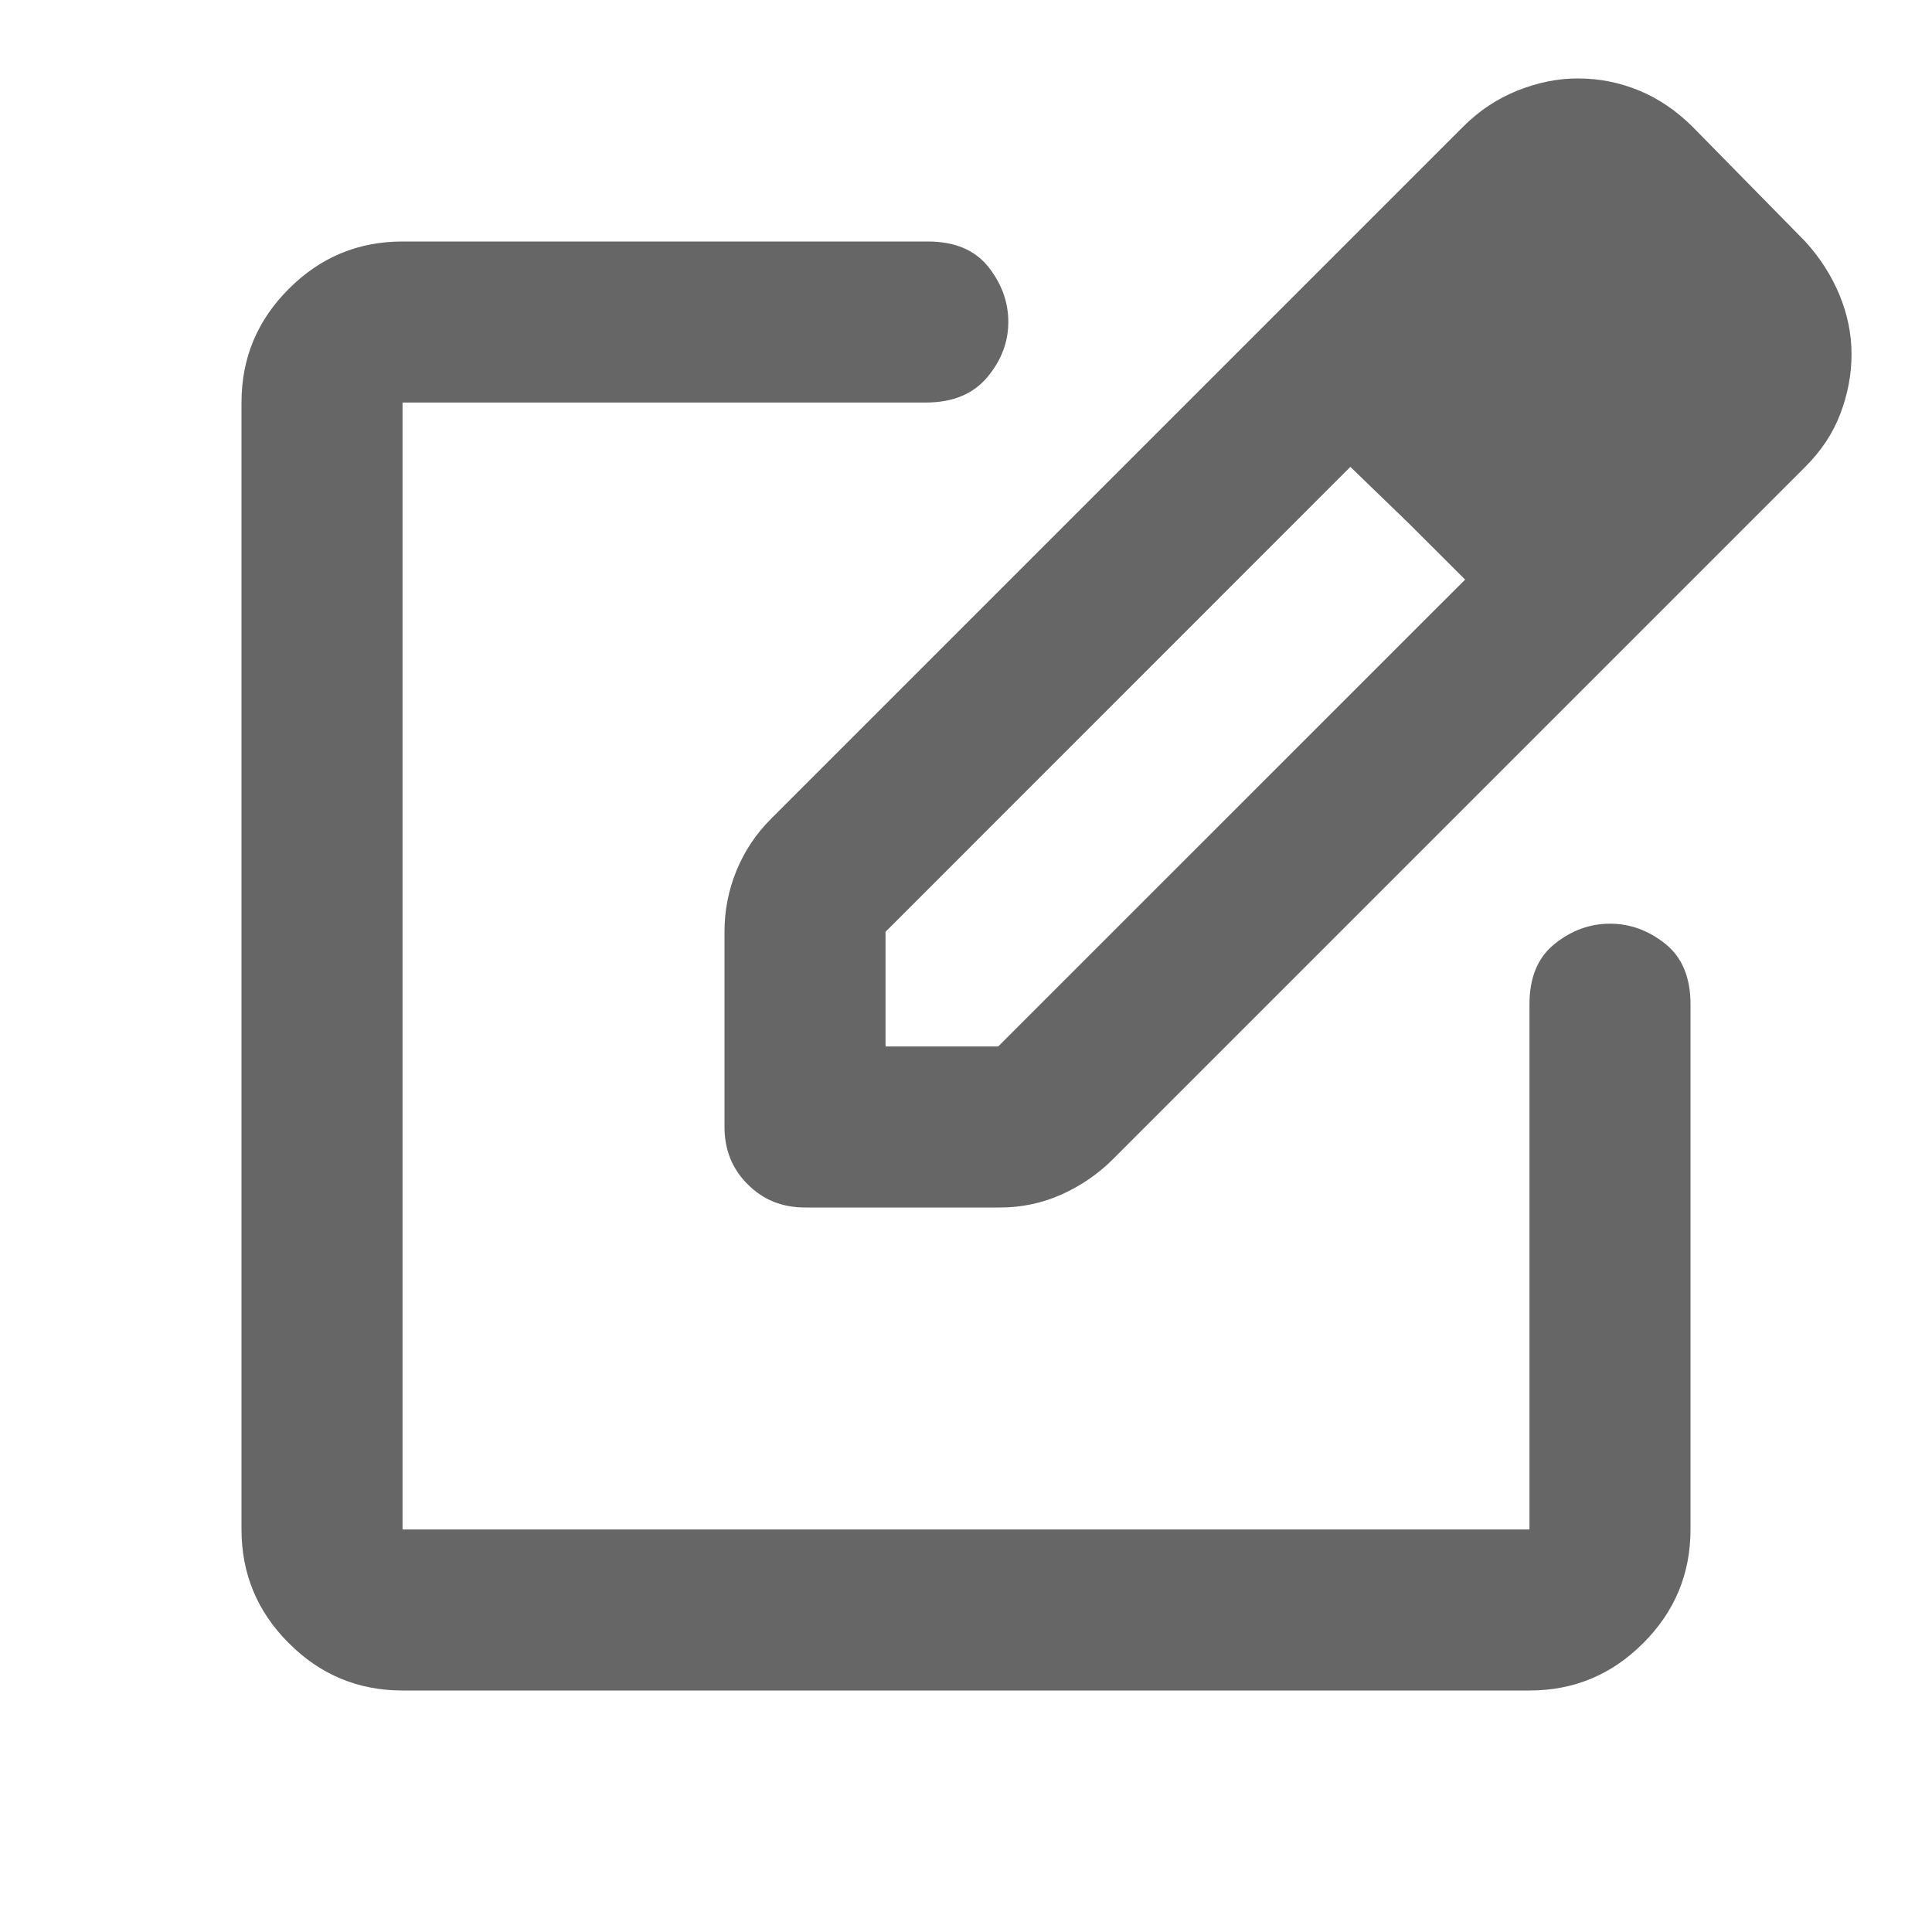
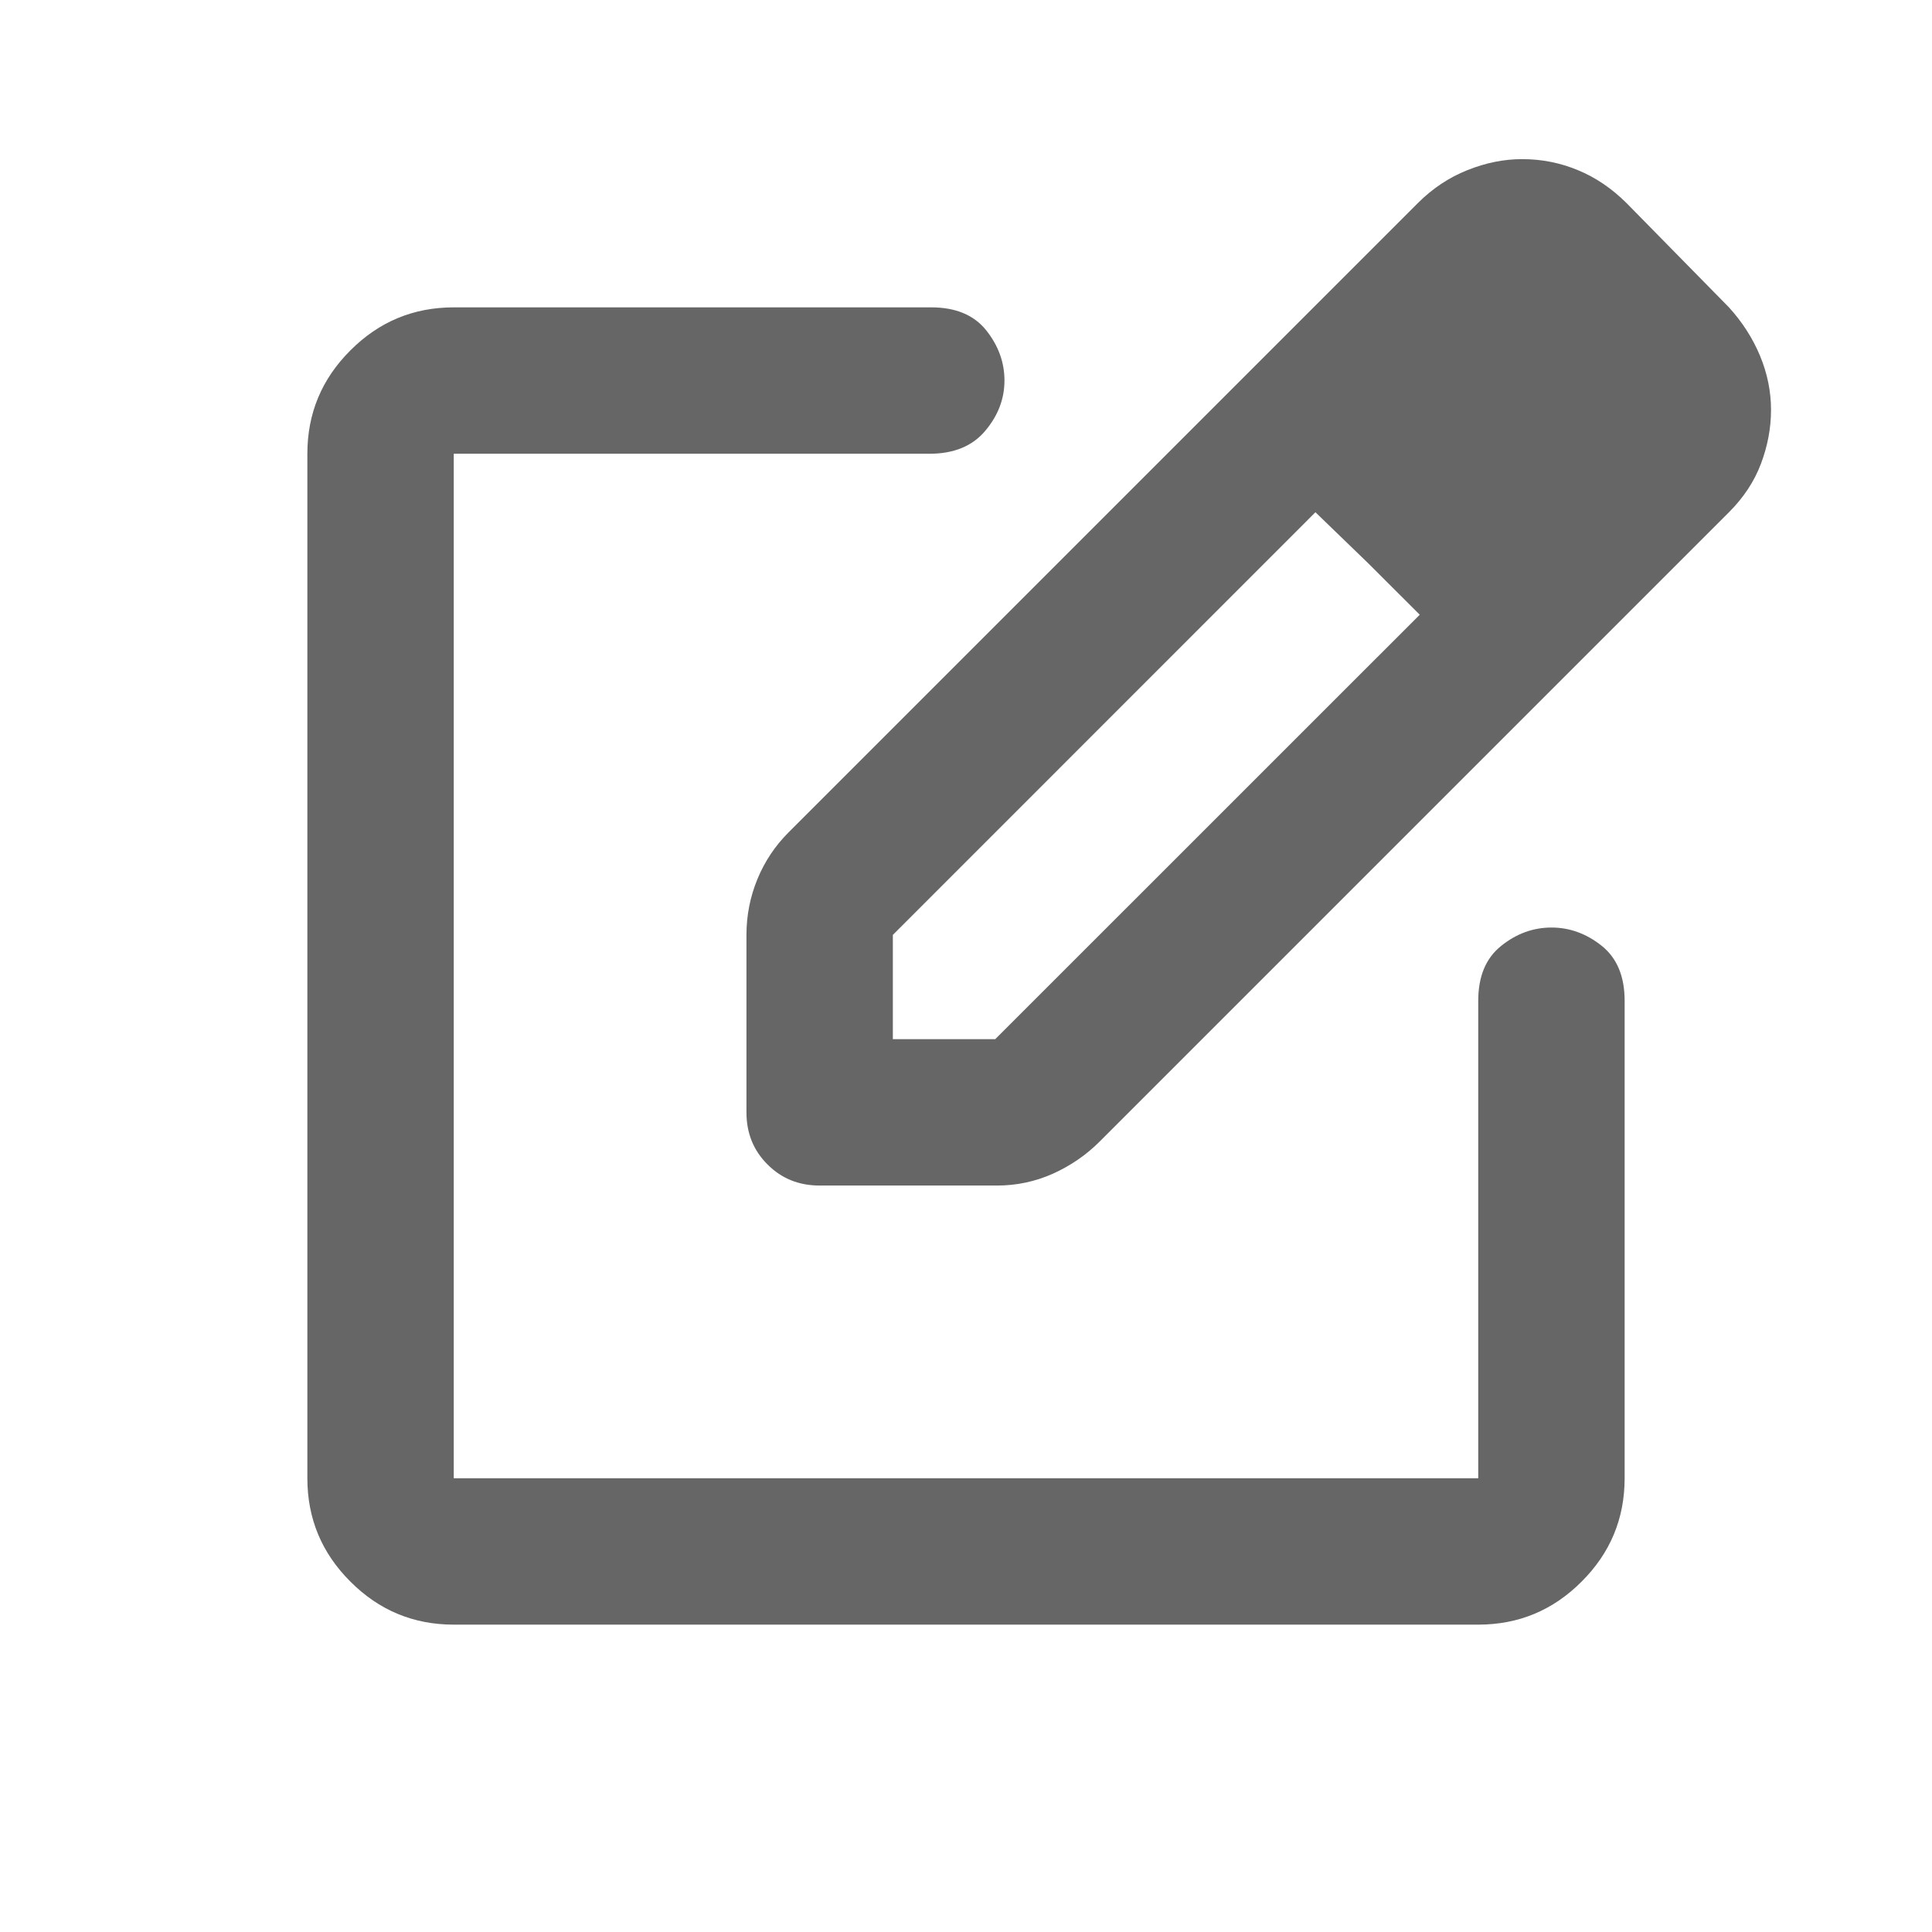
- <svg xmlns="http://www.w3.org/2000/svg" width="20" height="20" viewBox="0 0 20 20" fill="none">
+ <svg xmlns="http://www.w3.org/2000/svg" width="20" height="20" viewBox="-1 -1 22 22" fill="none">
  <path d="M4.167 17.5C3.708 17.5 3.316 17.337 2.99 17.01C2.663 16.684 2.5 16.292 2.5 15.833V4.167C2.5 3.708 2.663 3.316 2.99 2.99C3.316 2.663 3.708 2.5 4.167 2.5H9.604C9.882 2.5 10.09 2.587 10.229 2.76C10.368 2.934 10.438 3.125 10.438 3.333C10.438 3.542 10.365 3.733 10.219 3.906C10.073 4.08 9.861 4.167 9.583 4.167H4.167V15.833H15.833V10.396C15.833 10.118 15.92 9.91 16.094 9.771C16.267 9.632 16.458 9.562 16.667 9.562C16.875 9.562 17.066 9.632 17.24 9.771C17.413 9.91 17.5 10.118 17.5 10.396V15.833C17.5 16.292 17.337 16.684 17.01 17.01C16.684 17.337 16.292 17.5 15.833 17.5H4.167ZM7.5 11.667V9.646C7.5 9.424 7.542 9.212 7.625 9.01C7.708 8.809 7.826 8.632 7.979 8.479L15.146 1.312C15.312 1.146 15.5 1.021 15.708 0.938C15.917 0.854 16.125 0.812 16.333 0.812C16.556 0.812 16.767 0.854 16.969 0.938C17.17 1.021 17.354 1.146 17.521 1.312L18.688 2.5C18.84 2.667 18.958 2.851 19.042 3.052C19.125 3.253 19.167 3.458 19.167 3.667C19.167 3.875 19.128 4.08 19.052 4.281C18.976 4.483 18.854 4.667 18.688 4.833L11.521 12C11.368 12.153 11.191 12.274 10.99 12.365C10.788 12.455 10.576 12.5 10.354 12.5H8.333C8.097 12.5 7.899 12.42 7.74 12.26C7.58 12.101 7.5 11.903 7.5 11.667ZM9.167 10.833H10.333L15.167 6L14.583 5.417L13.979 4.833L9.167 9.646V10.833Z" fill="#666666" />
</svg>
